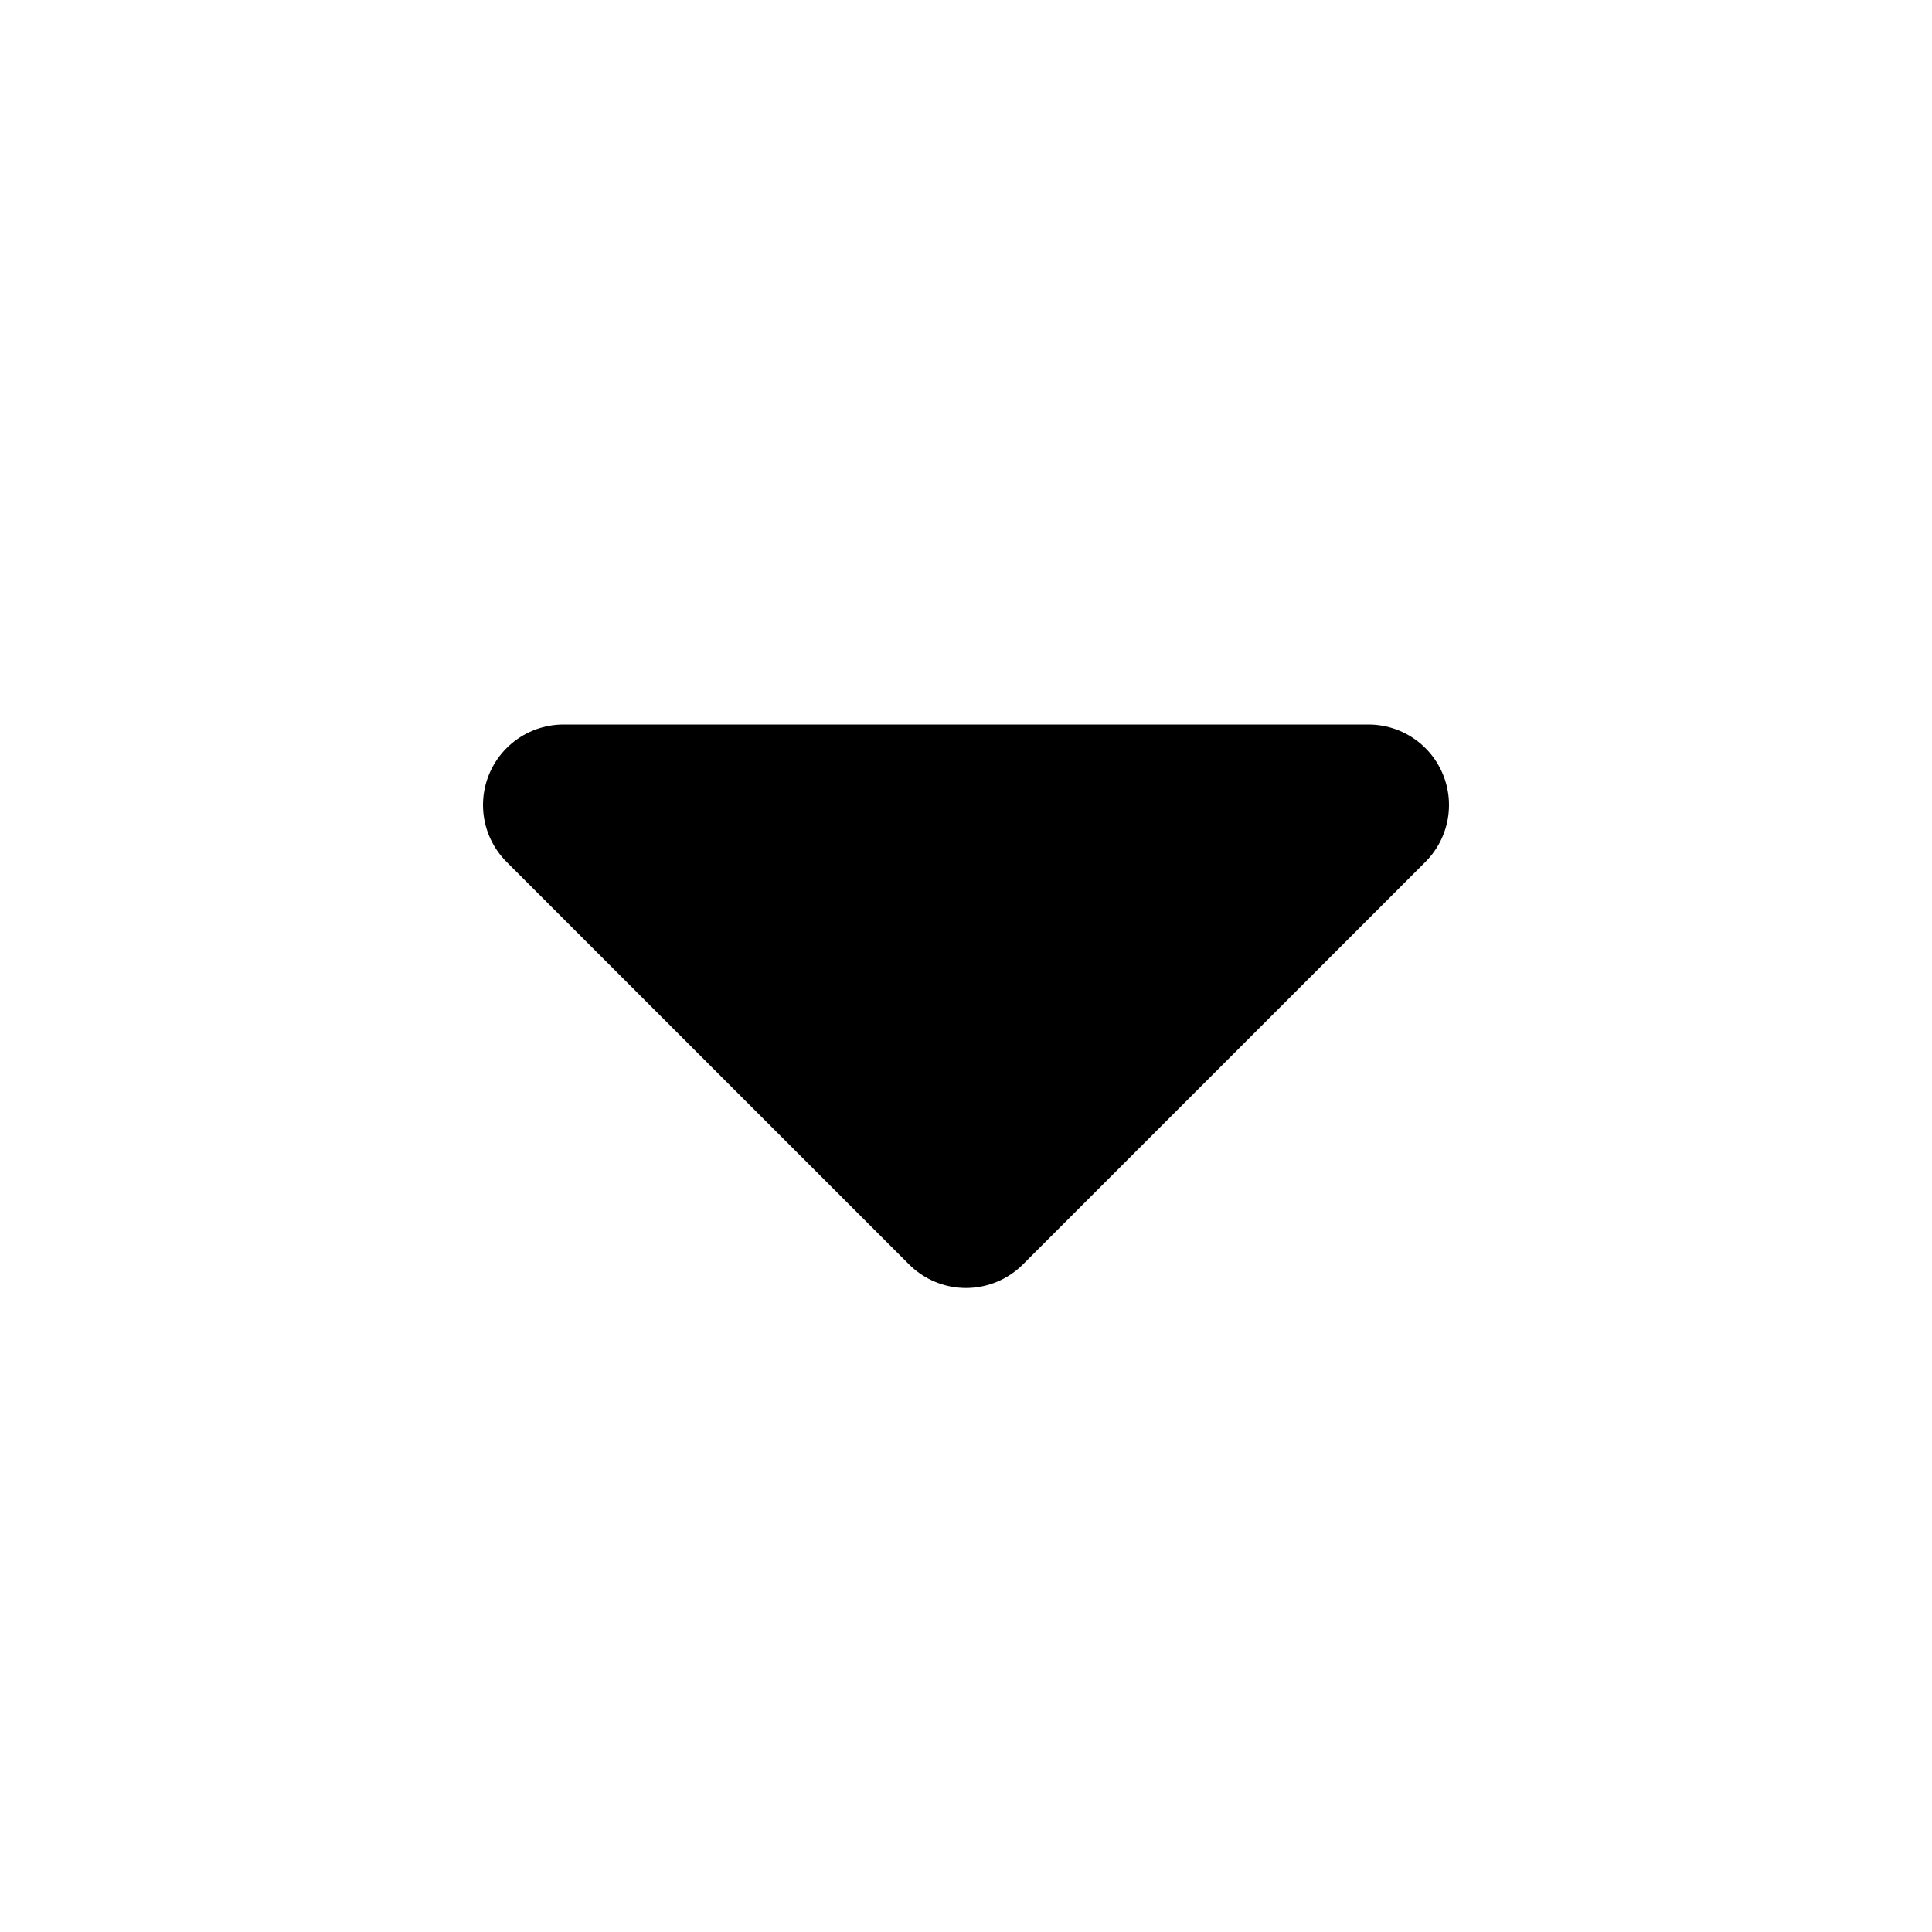
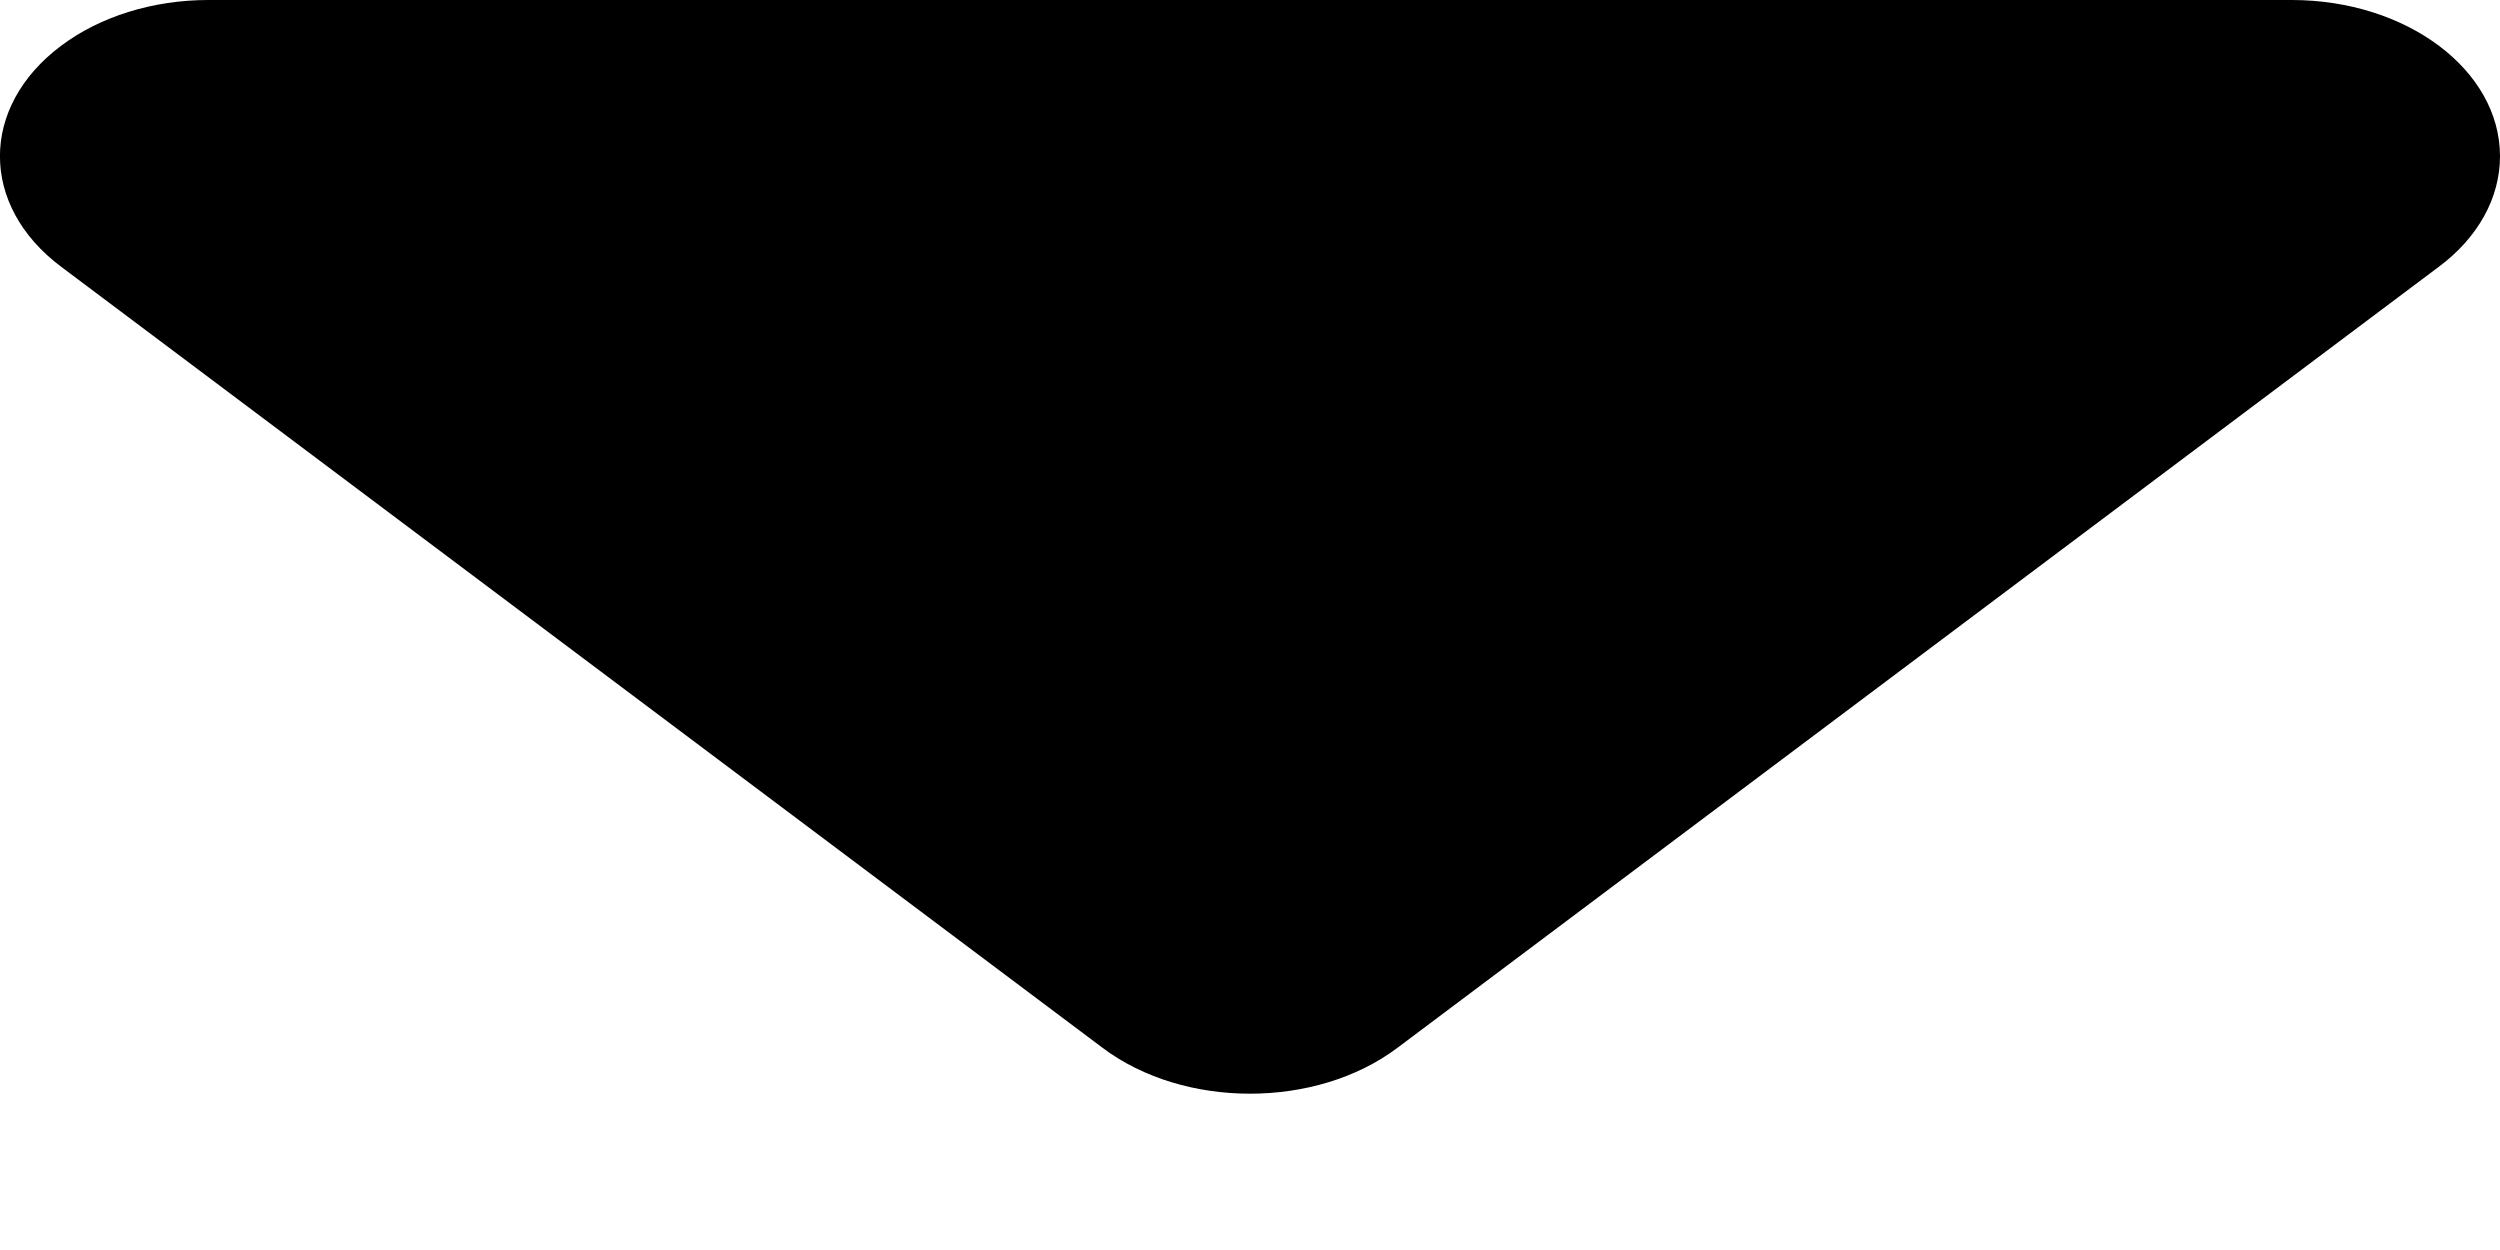
- <svg xmlns="http://www.w3.org/2000/svg" viewBox="0 0 24 24" fill="none" stroke="#000" stroke-width="2" stroke-linecap="round" stroke-linejoin="round">
-   <path d="M7 10H17l-5 5z" />
-   <path fill="#000" stroke="none" d="M7 10H17l-5 5z" />
+ <svg xmlns="http://www.w3.org/2000/svg" width="12" height="6" viewBox="0 0 12 6" fill="currentColor">
+   <path d="M 6.707 5.03 C 6.317 5.323 5.683 5.323 5.293 5.03 L 0.293 1.28 C -0.098 0.987 -0.098 0.513 0.293 0.22 C 0.48 0.079 0.735 0 1 0 L 11 0 C 11.552 0 12 0.336 12 0.75 C 12 0.949 11.895 1.14 11.707 1.28 Z" />
</svg>
